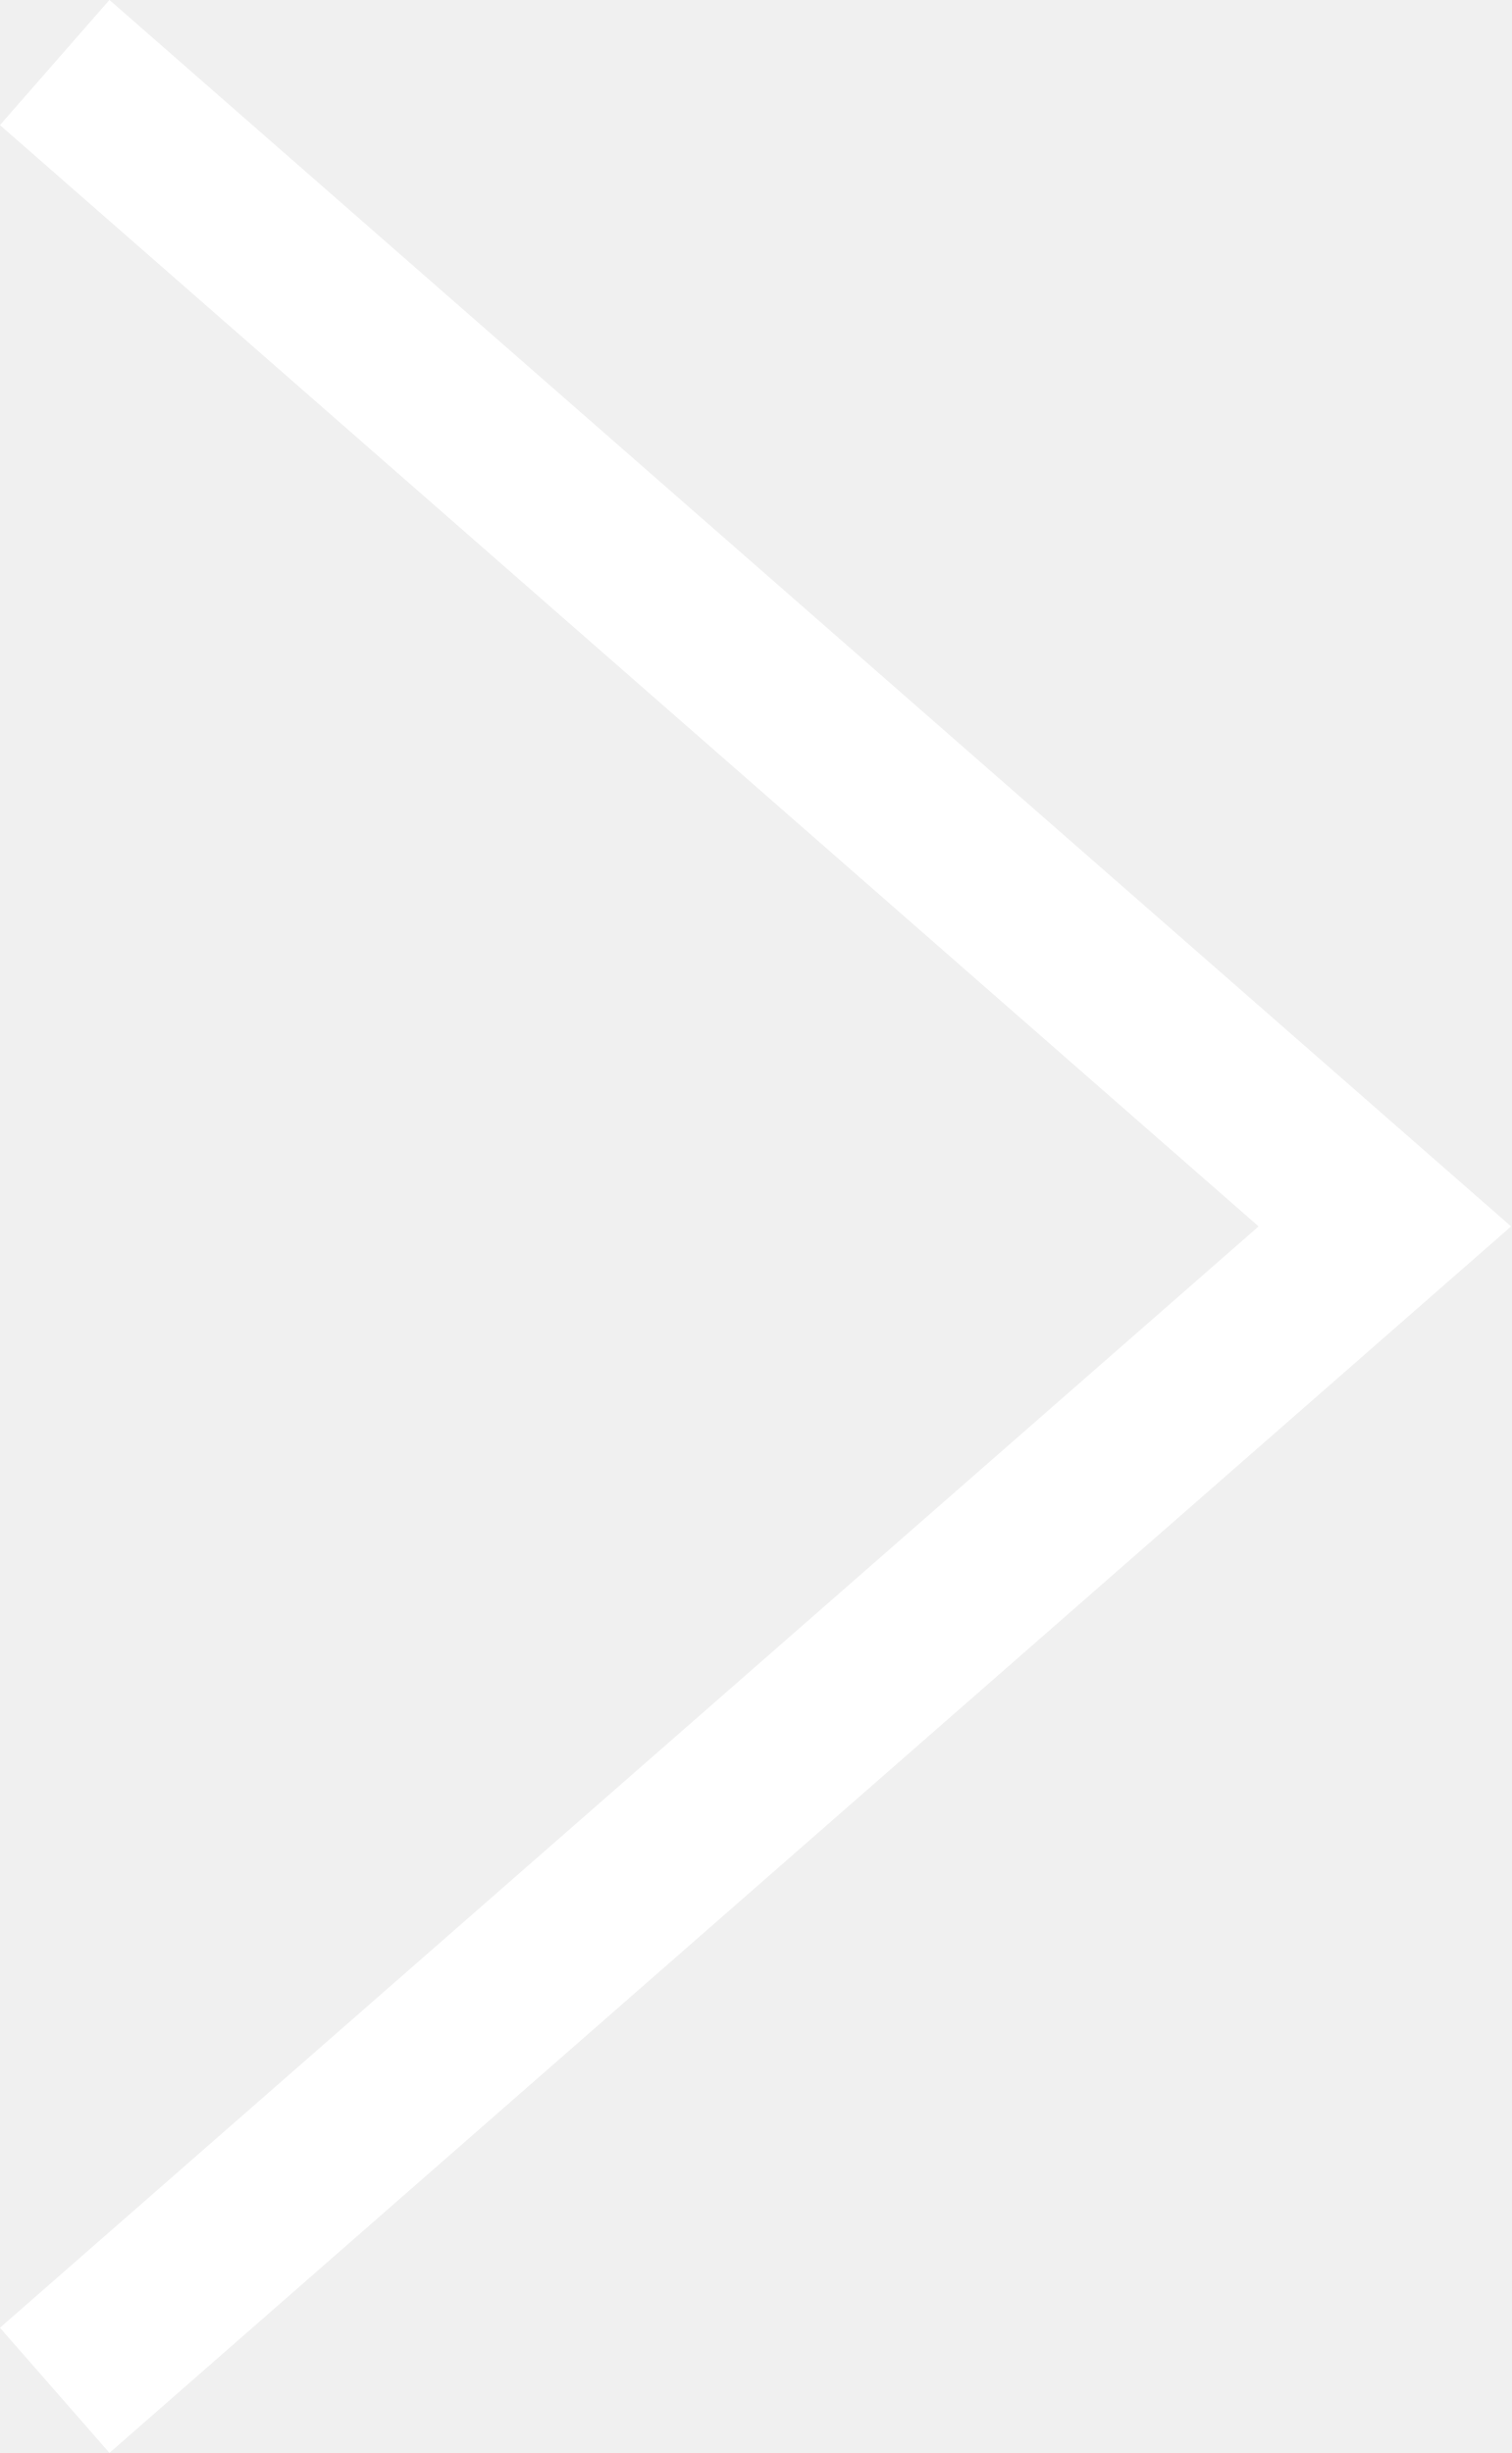
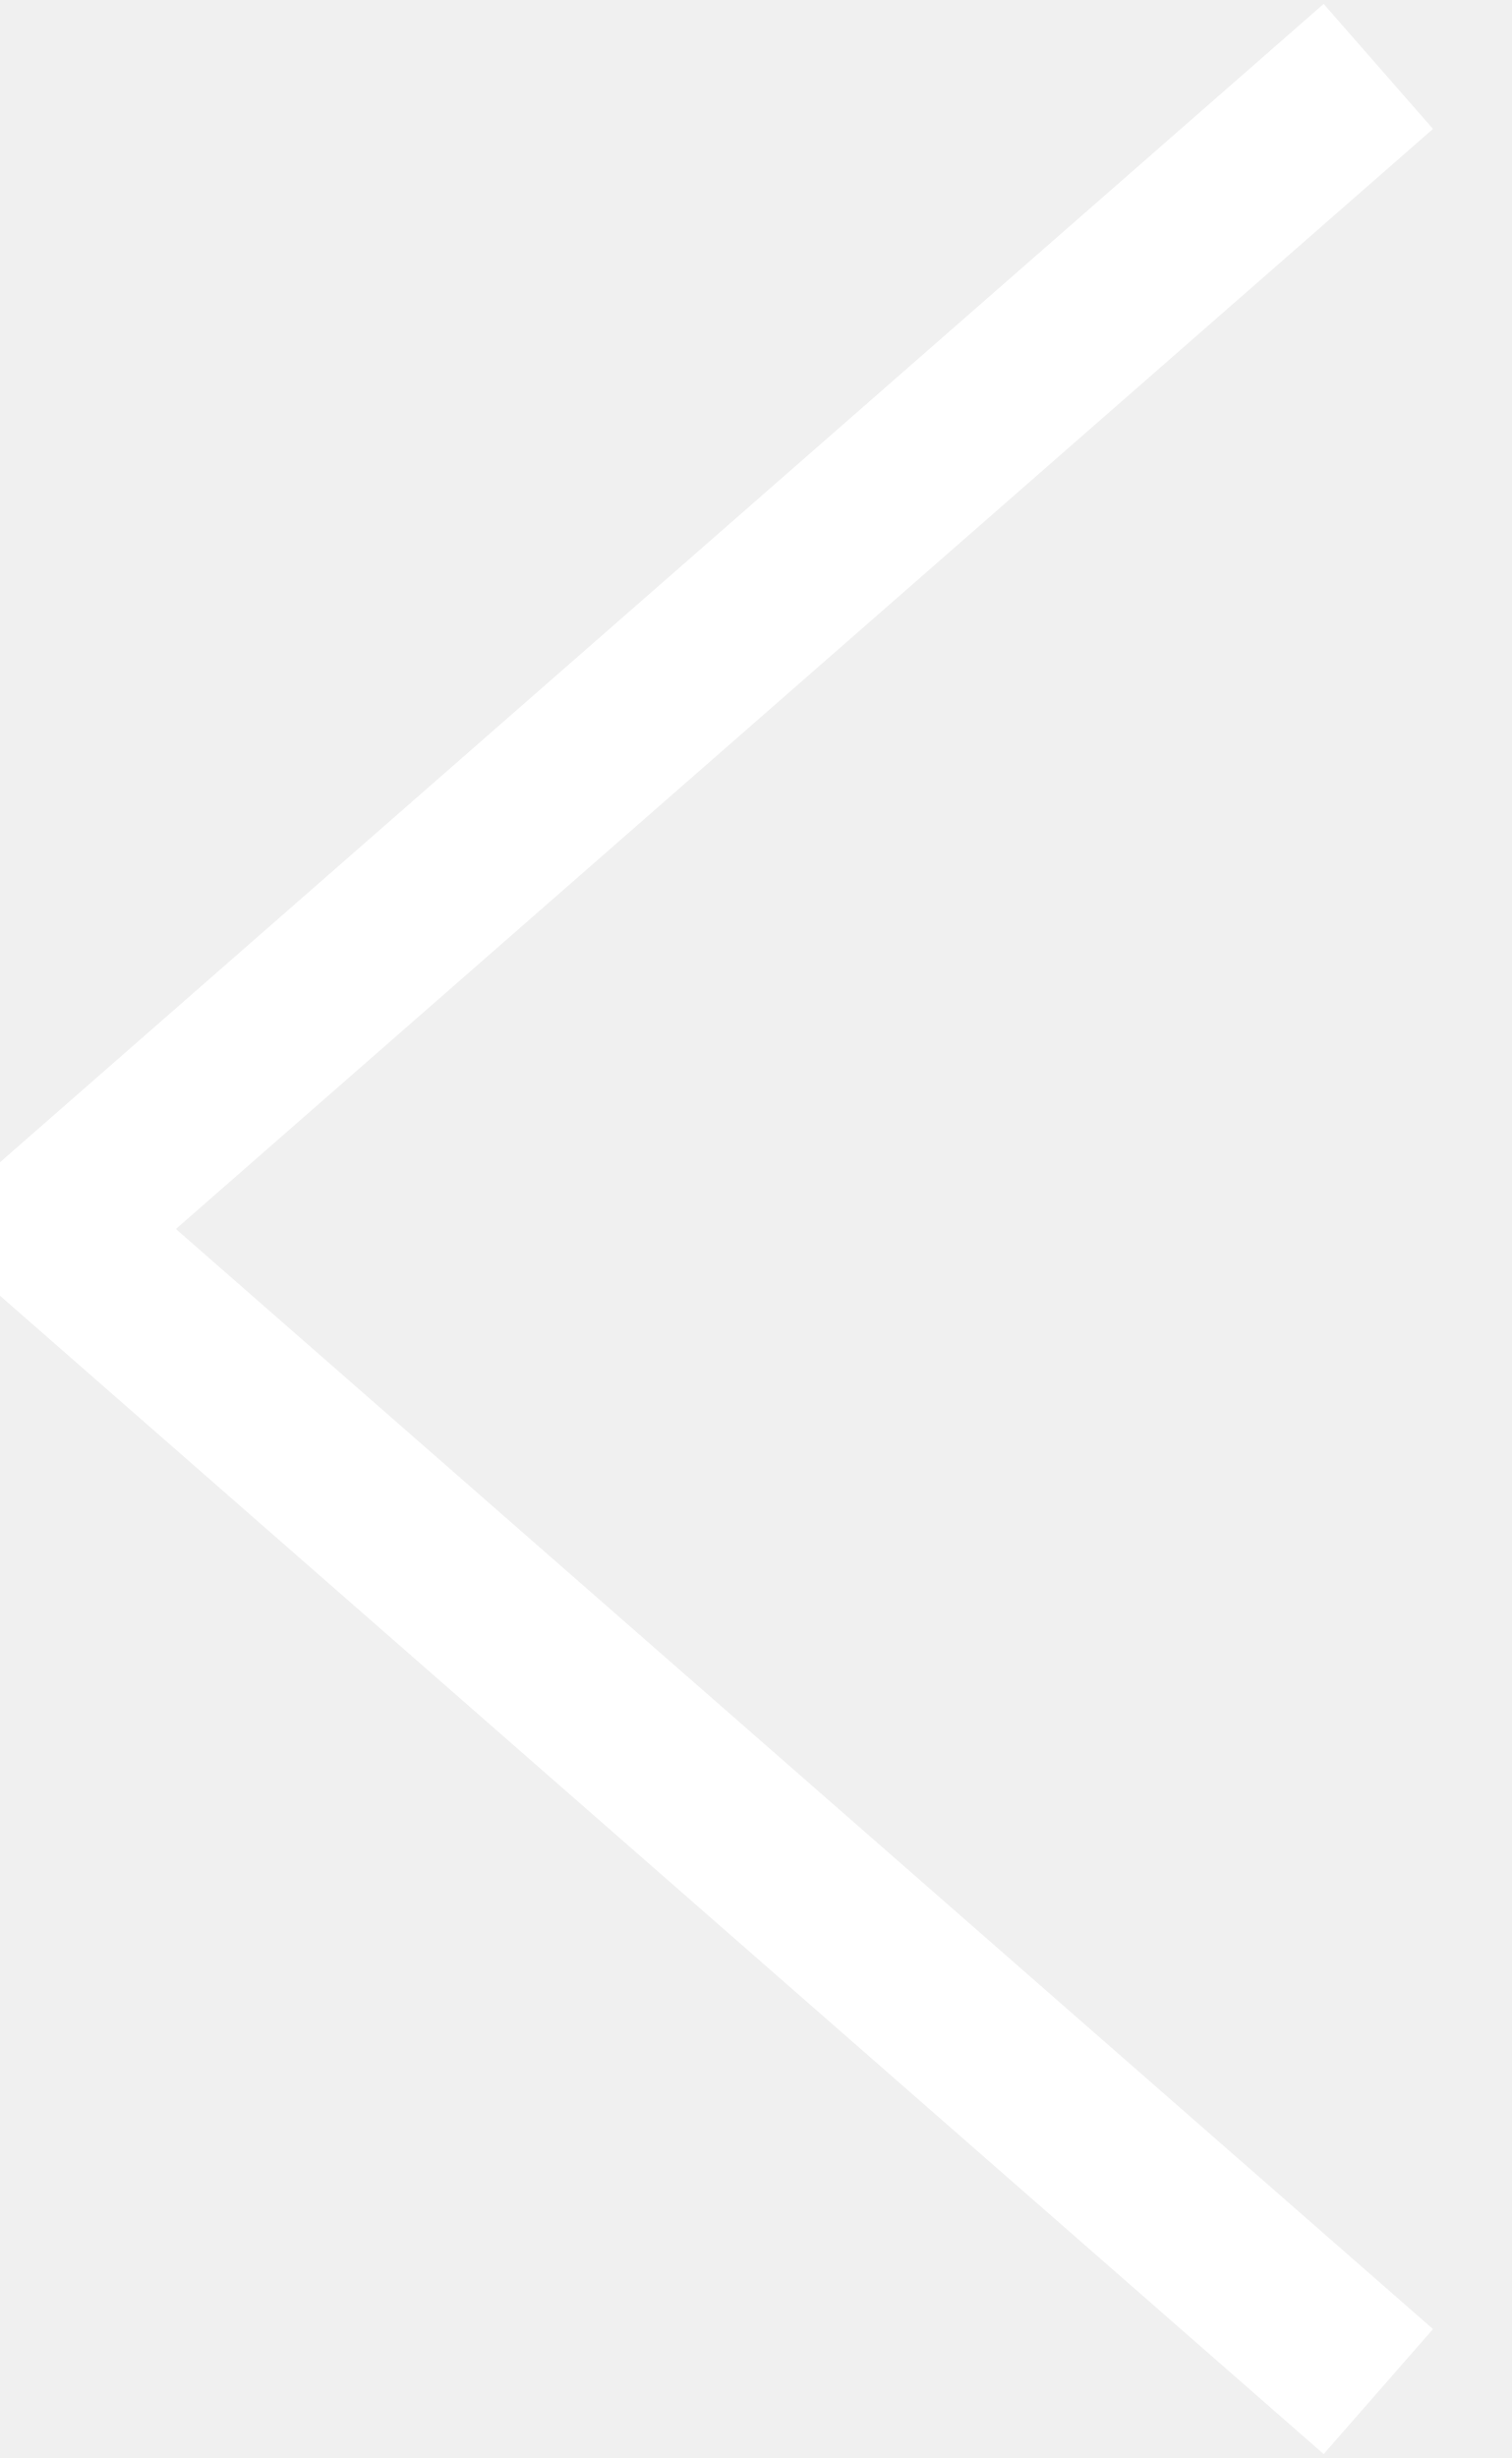
- <svg xmlns="http://www.w3.org/2000/svg" width="9.089" height="14.753" viewBox="0 0 9.089 14.753">
-   <path id="Path_4_Copy_2" data-name="Path 4 Copy 2" d="M0,0,8,7,0,14" transform="translate(0.329 0.376)" fill="none" stroke="#fff" stroke-miterlimit="10" stroke-width="1" />
+ <svg xmlns="http://www.w3.org/2000/svg" version="1.1" id="Layer_1" x="0px" y="0px" viewBox="-300 389.2 9.1 14.8" style="enable-background:new -300 389.2 9.1 14.8;" xml:space="preserve">
+   <style type="text/css">
+ 	.st0{fill:none;stroke:#FFFFFF;stroke-miterlimit:10;}
+ </style>
+   <path id="Path_4_Copy_2" class="st0" d="M-291.7,403.6l-8-7l8-7" />
</svg>
